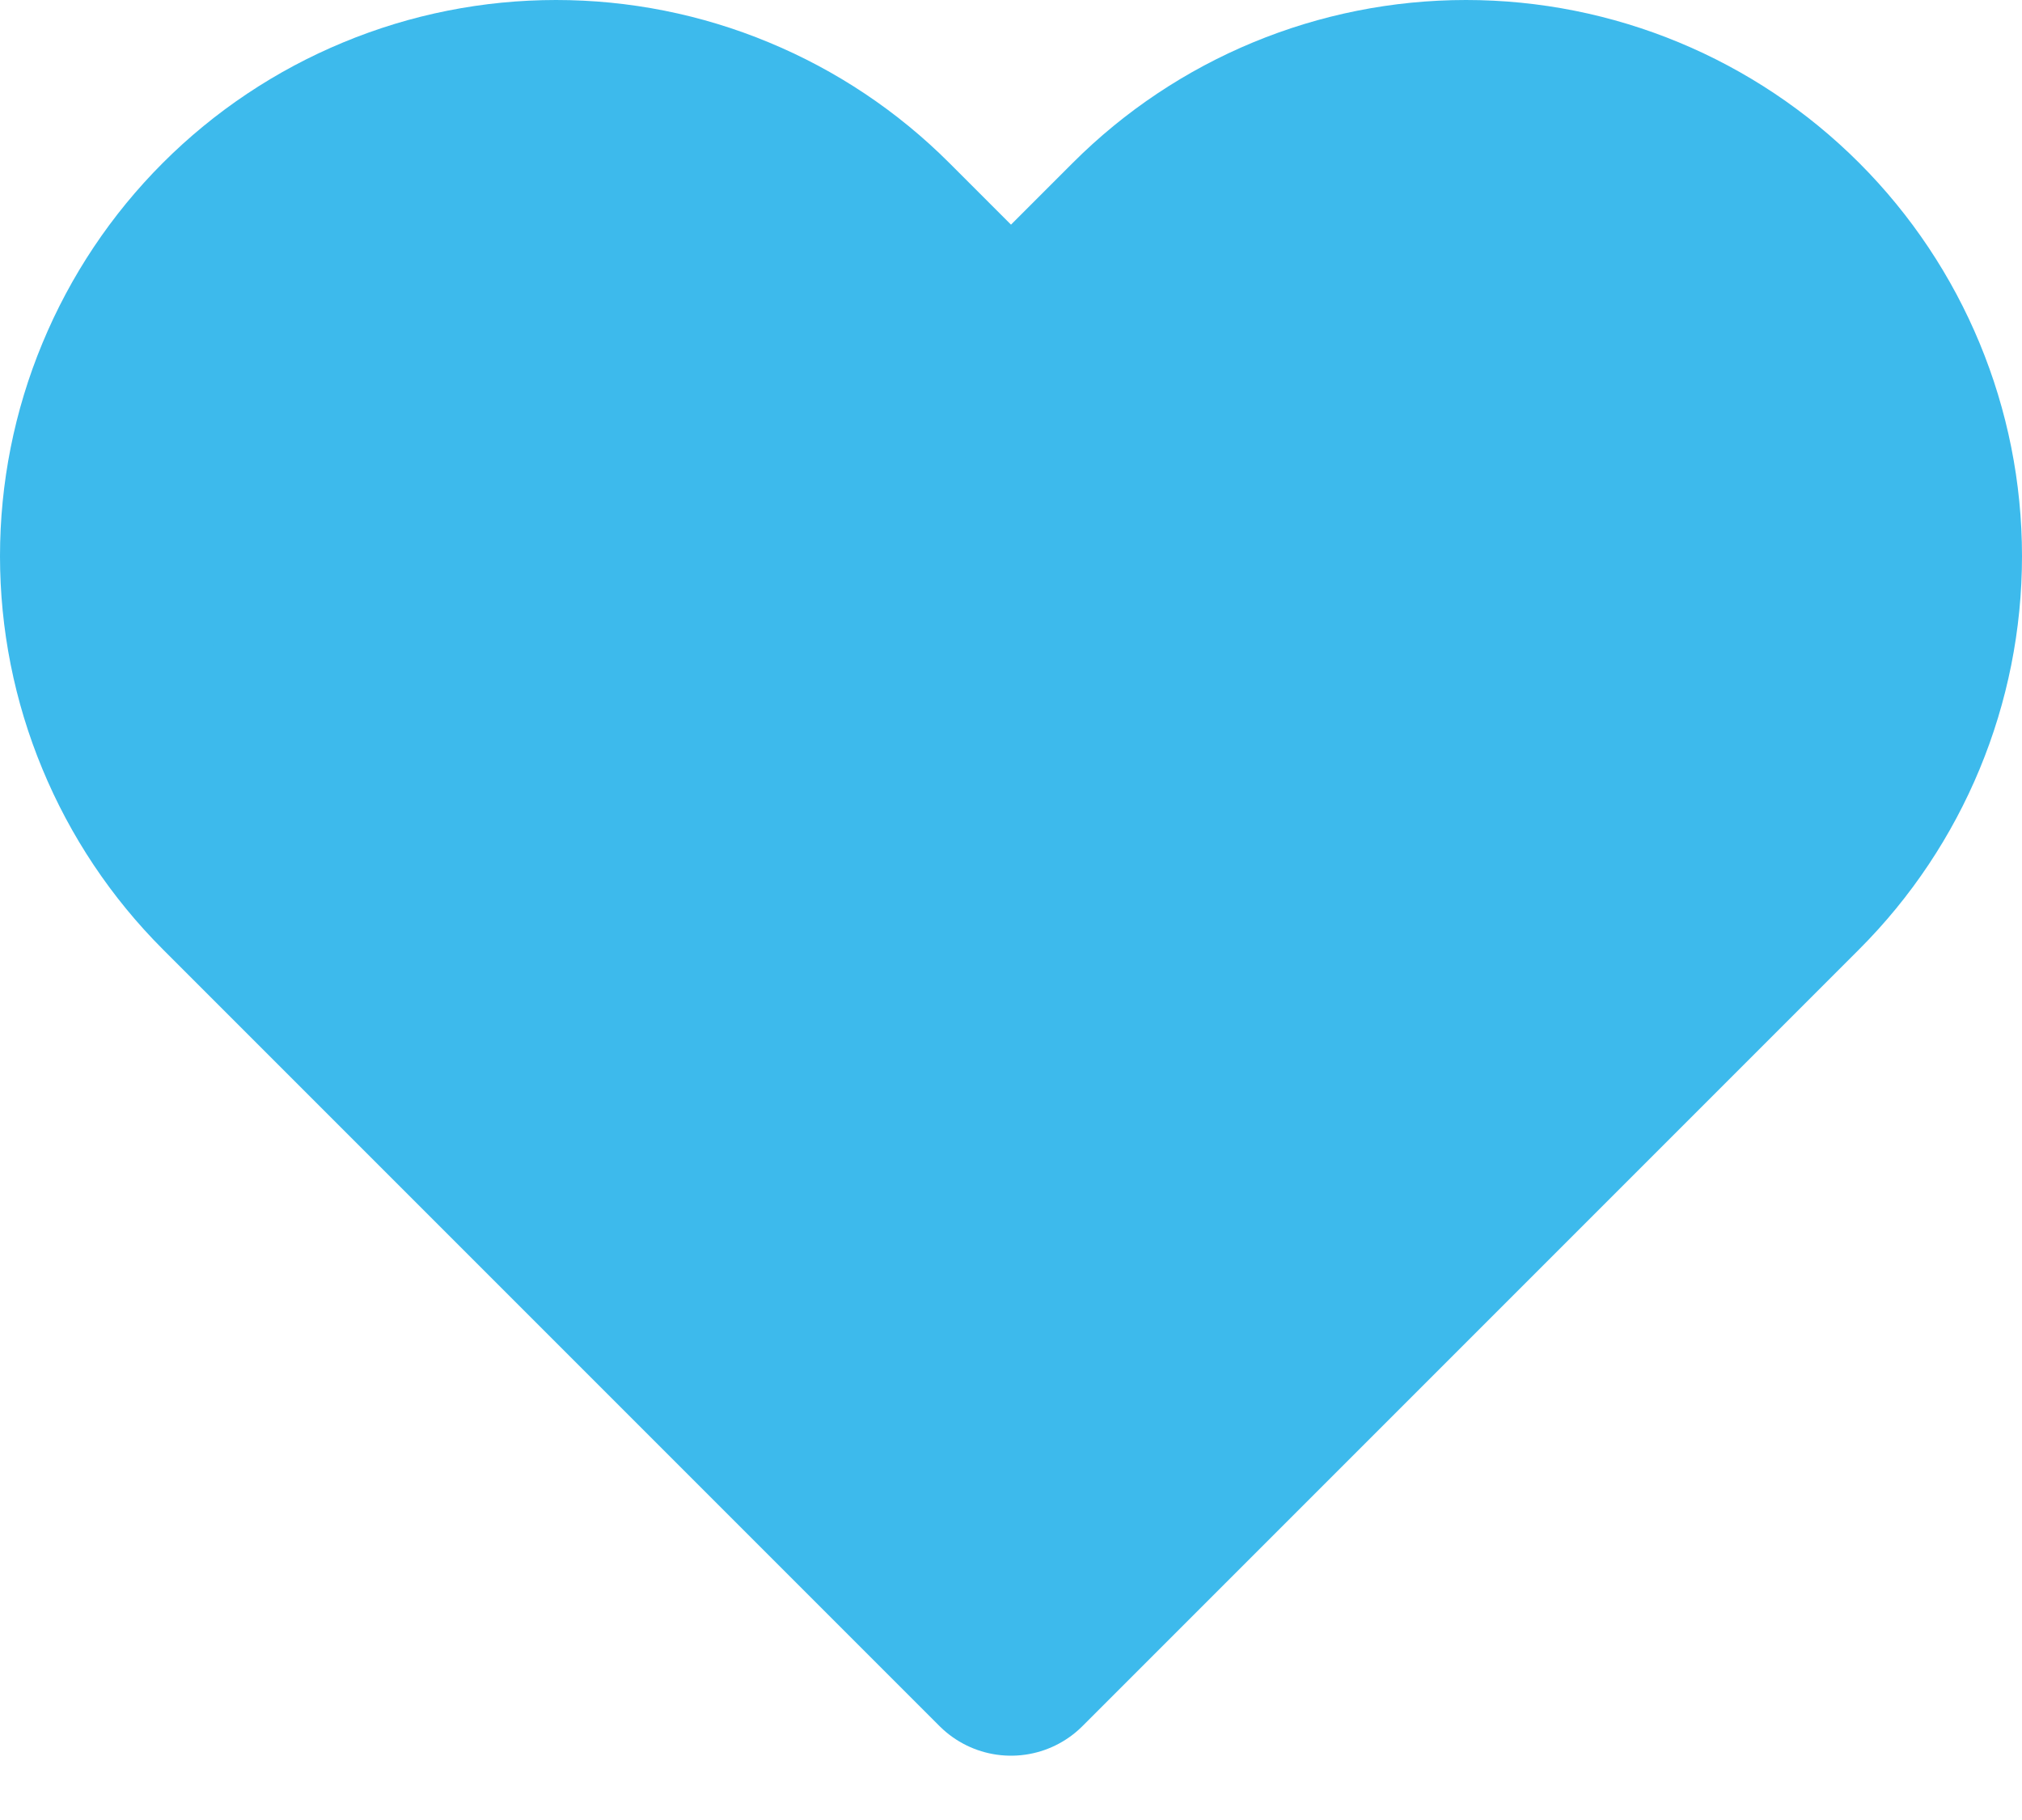
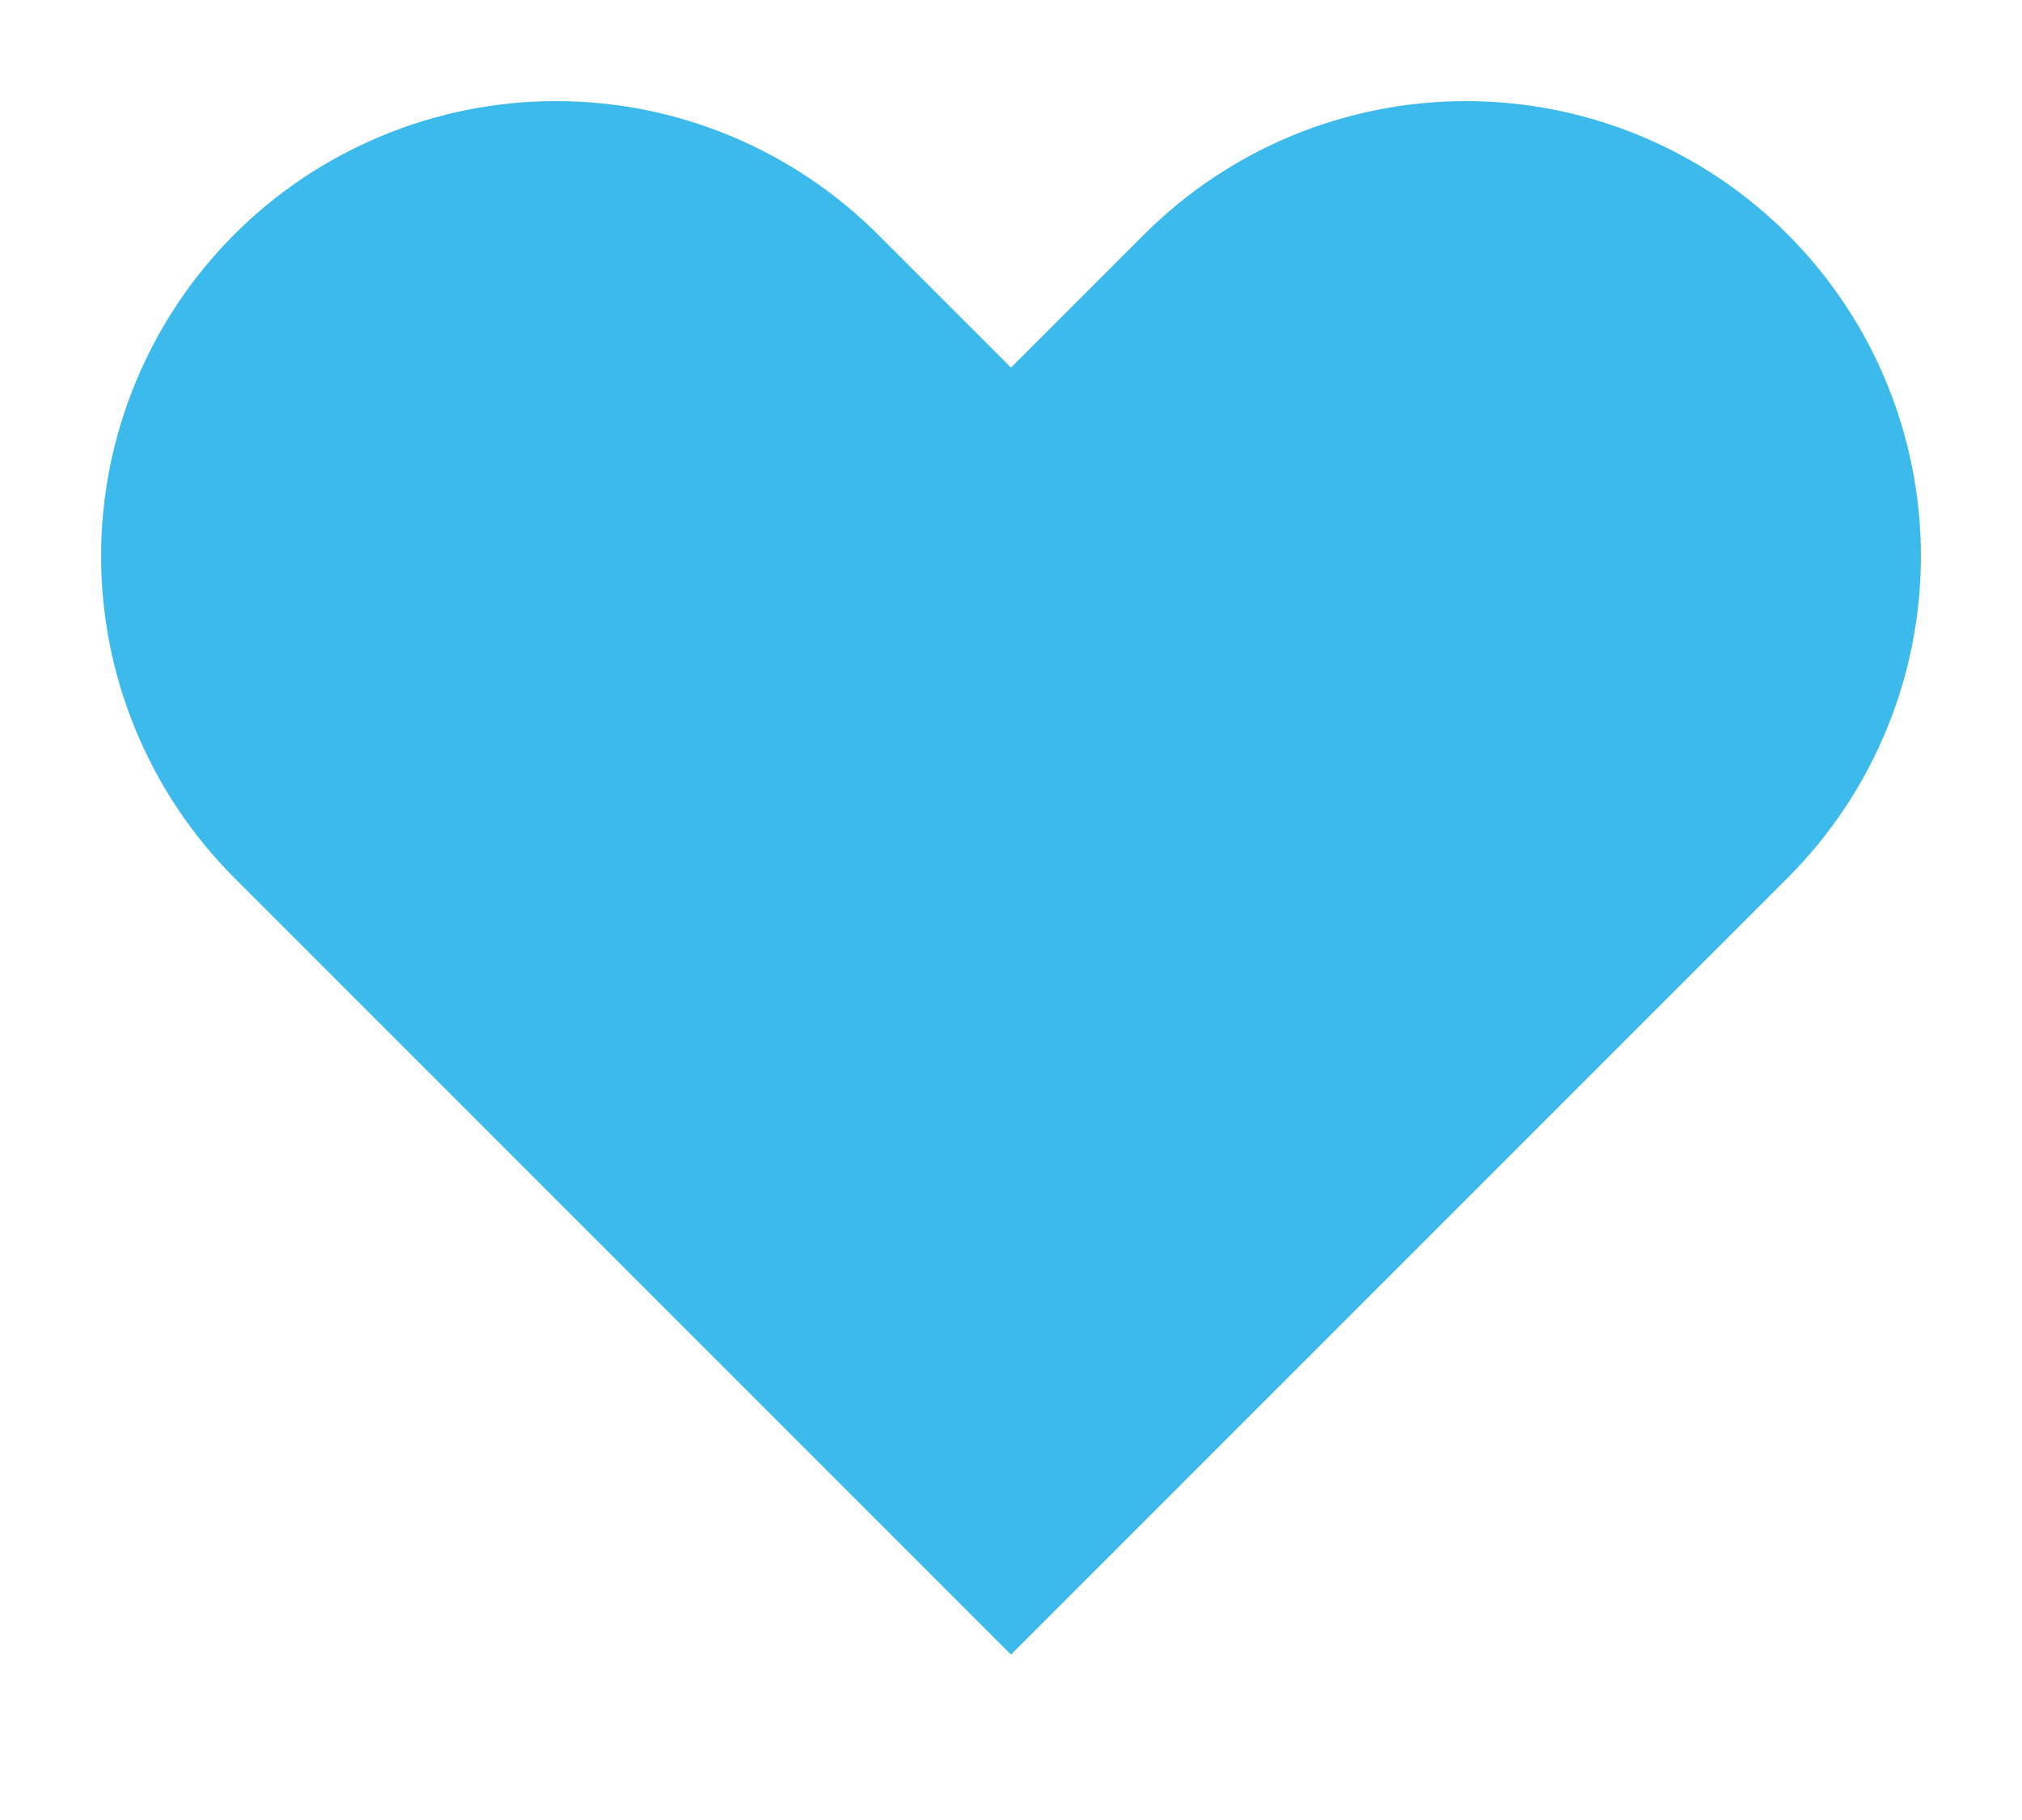
- <svg xmlns="http://www.w3.org/2000/svg" width="20" height="18" viewBox="0 0 20 18" fill="none">
-   <path d="M2.318 2.318C1.9 2.736 1.569 3.232 1.343 3.778C1.116 4.324 1 4.909 1 5.5C1 6.091 1.116 6.676 1.343 7.222C1.569 7.768 1.9 8.264 2.318 8.682L10 16.364L17.682 8.682C18.526 7.838 19 6.694 19 5.5C19 4.307 18.526 3.162 17.682 2.318C16.838 1.474 15.694 1 14.5 1C13.307 1 12.162 1.474 11.318 2.318L10 3.636L8.682 2.318C8.264 1.9 7.768 1.569 7.222 1.343C6.676 1.116 6.091 1 5.5 1C4.909 1 4.324 1.116 3.778 1.343C3.232 1.569 2.736 1.9 2.318 2.318Z" fill="#3DBAEC" stroke="#3DBAEC" stroke-width="2" stroke-linecap="round" stroke-linejoin="round" />
+ <svg xmlns="http://www.w3.org/2000/svg" width="20" height="18" viewBox="0 0 20 18" fill="#3DBAEC">
+   <path d="M2.318 2.318C1.9 2.736 1.569 3.232 1.343 3.778C1.116 4.324 1 4.909 1 5.5C1 6.091 1.116 6.676 1.343 7.222C1.569 7.768 1.9 8.264 2.318 8.682L10 16.364L17.682 8.682C18.526 7.838 19 6.694 19 5.5C19 4.307 18.526 3.162 17.682 2.318C16.838 1.474 15.694 1 14.5 1C13.307 1 12.162 1.474 11.318 2.318L10 3.636L8.682 2.318C8.264 1.9 7.768 1.569 7.222 1.343C6.676 1.116 6.091 1 5.5 1C4.909 1 4.324 1.116 3.778 1.343C3.232 1.569 2.736 1.9 2.318 2.318Z" stroke-linecap="round" stroke-linejoin="round" />
</svg>
